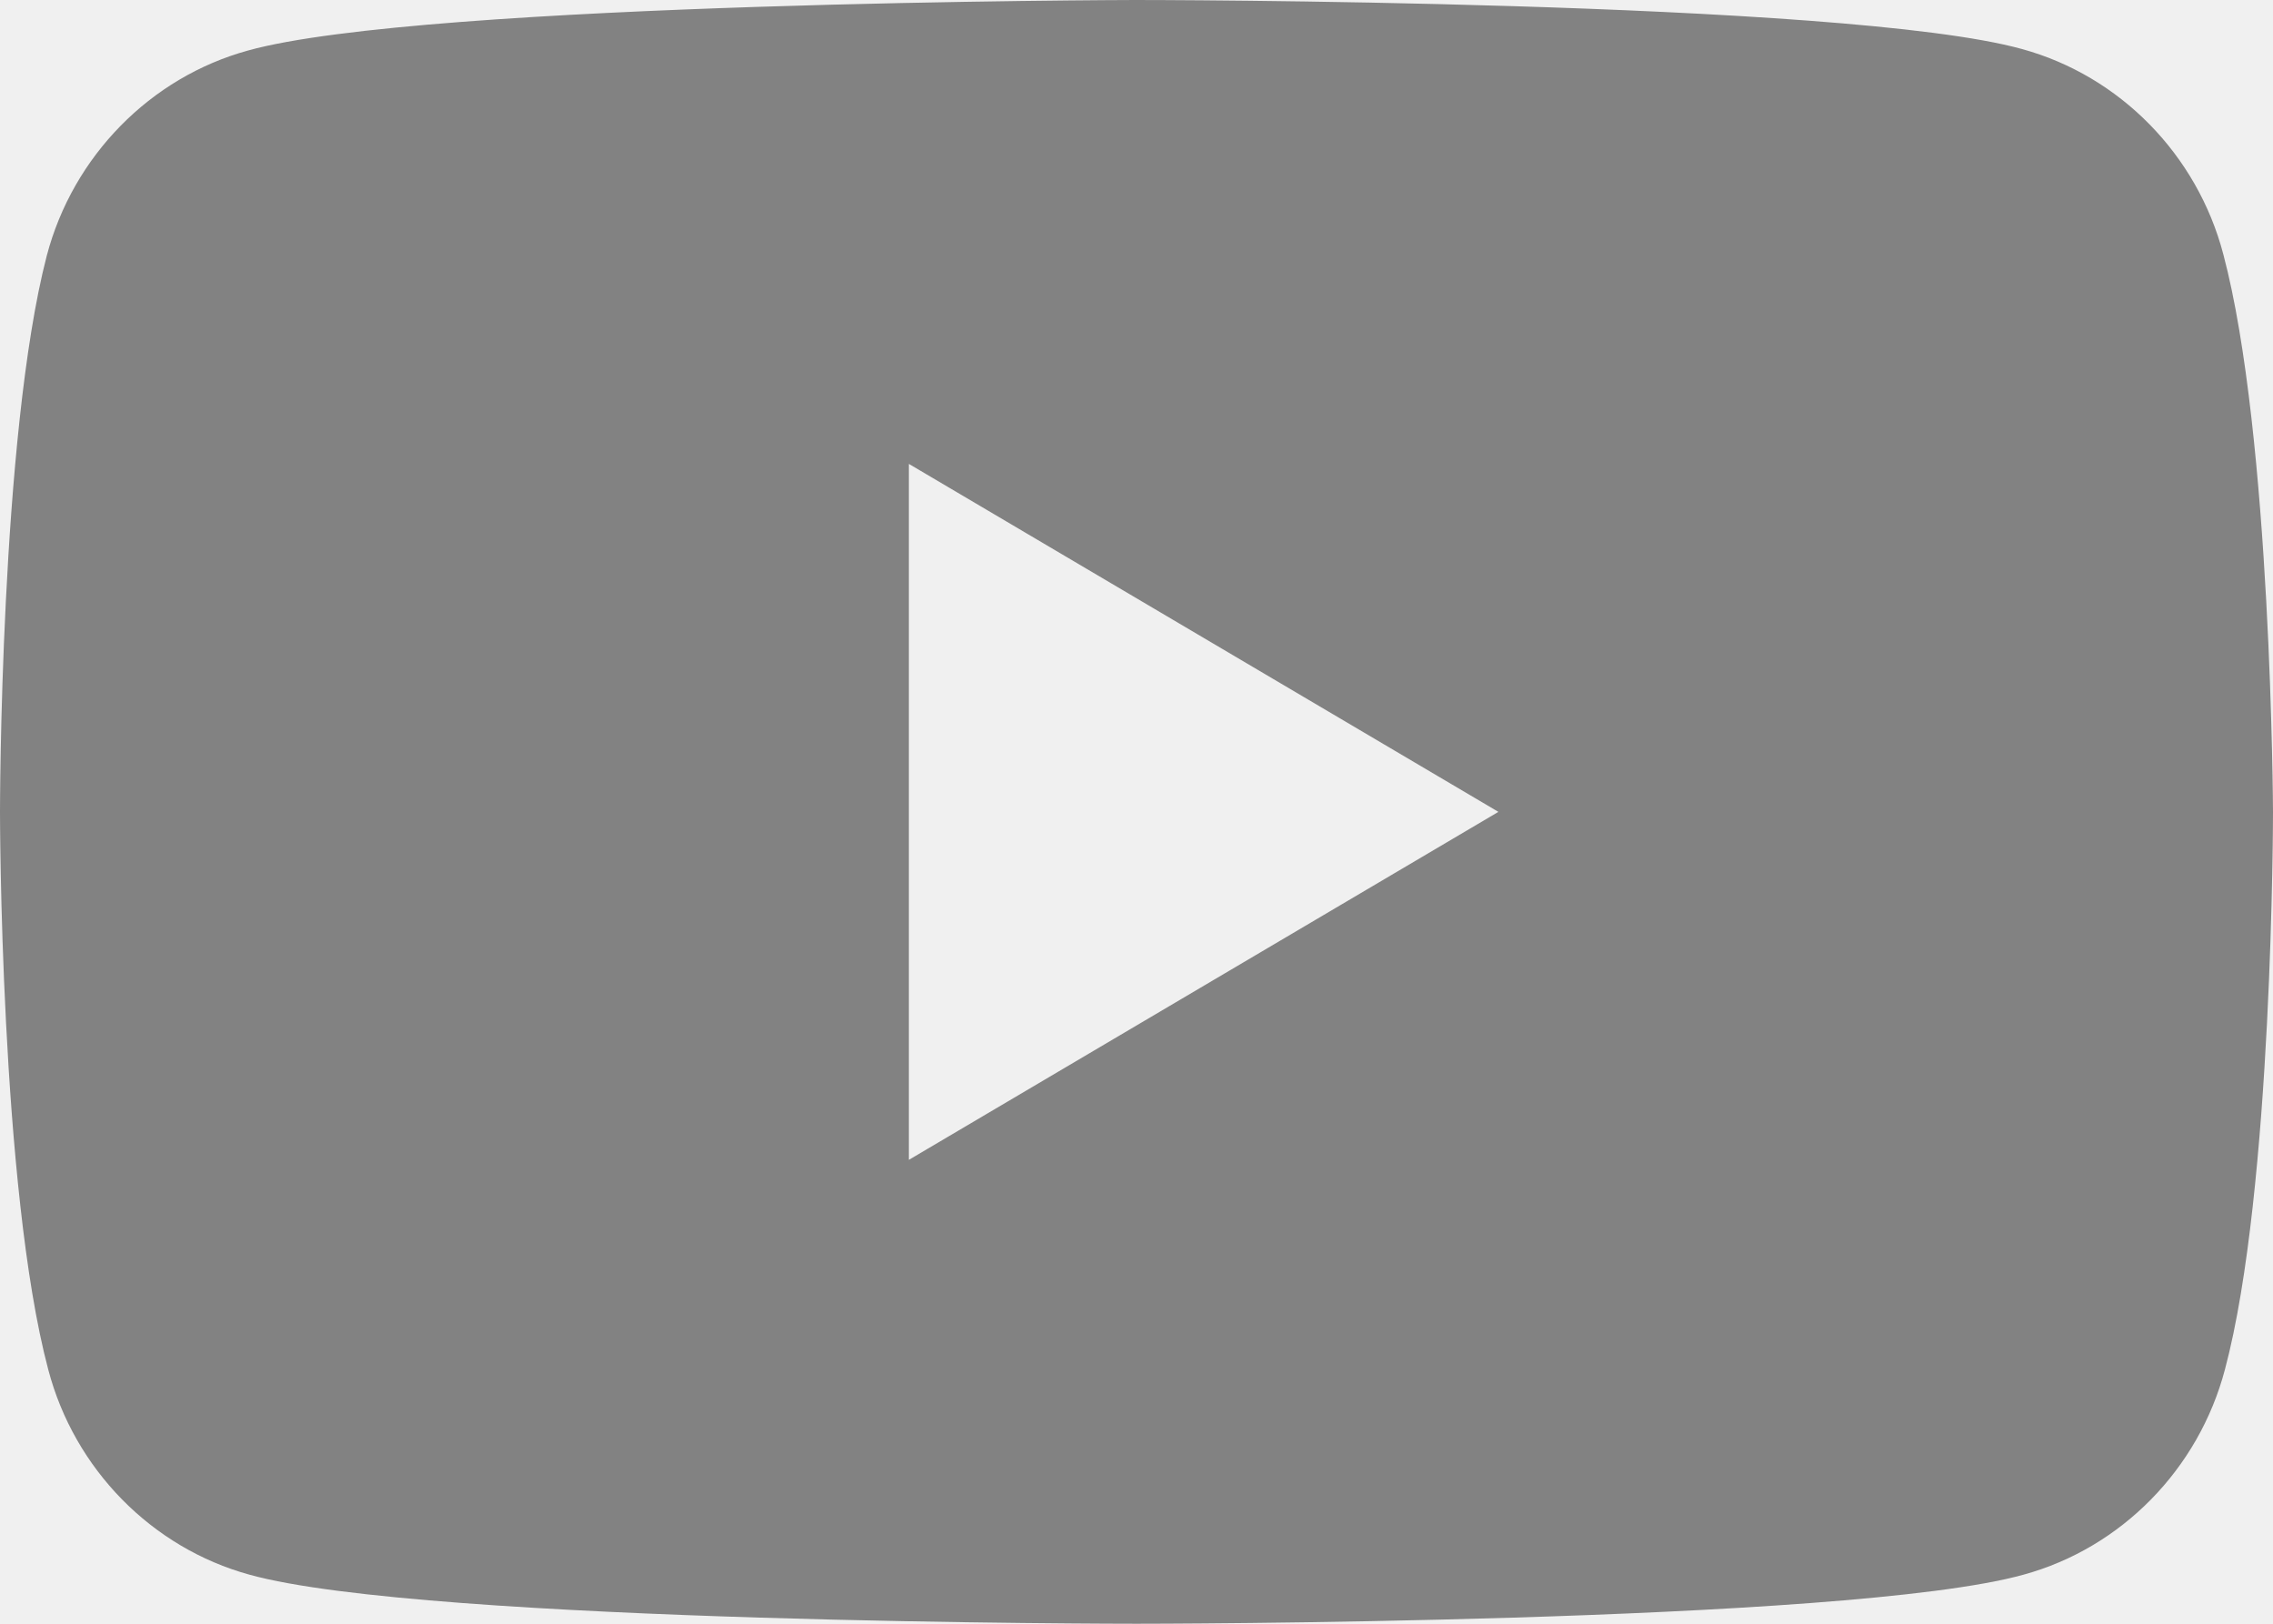
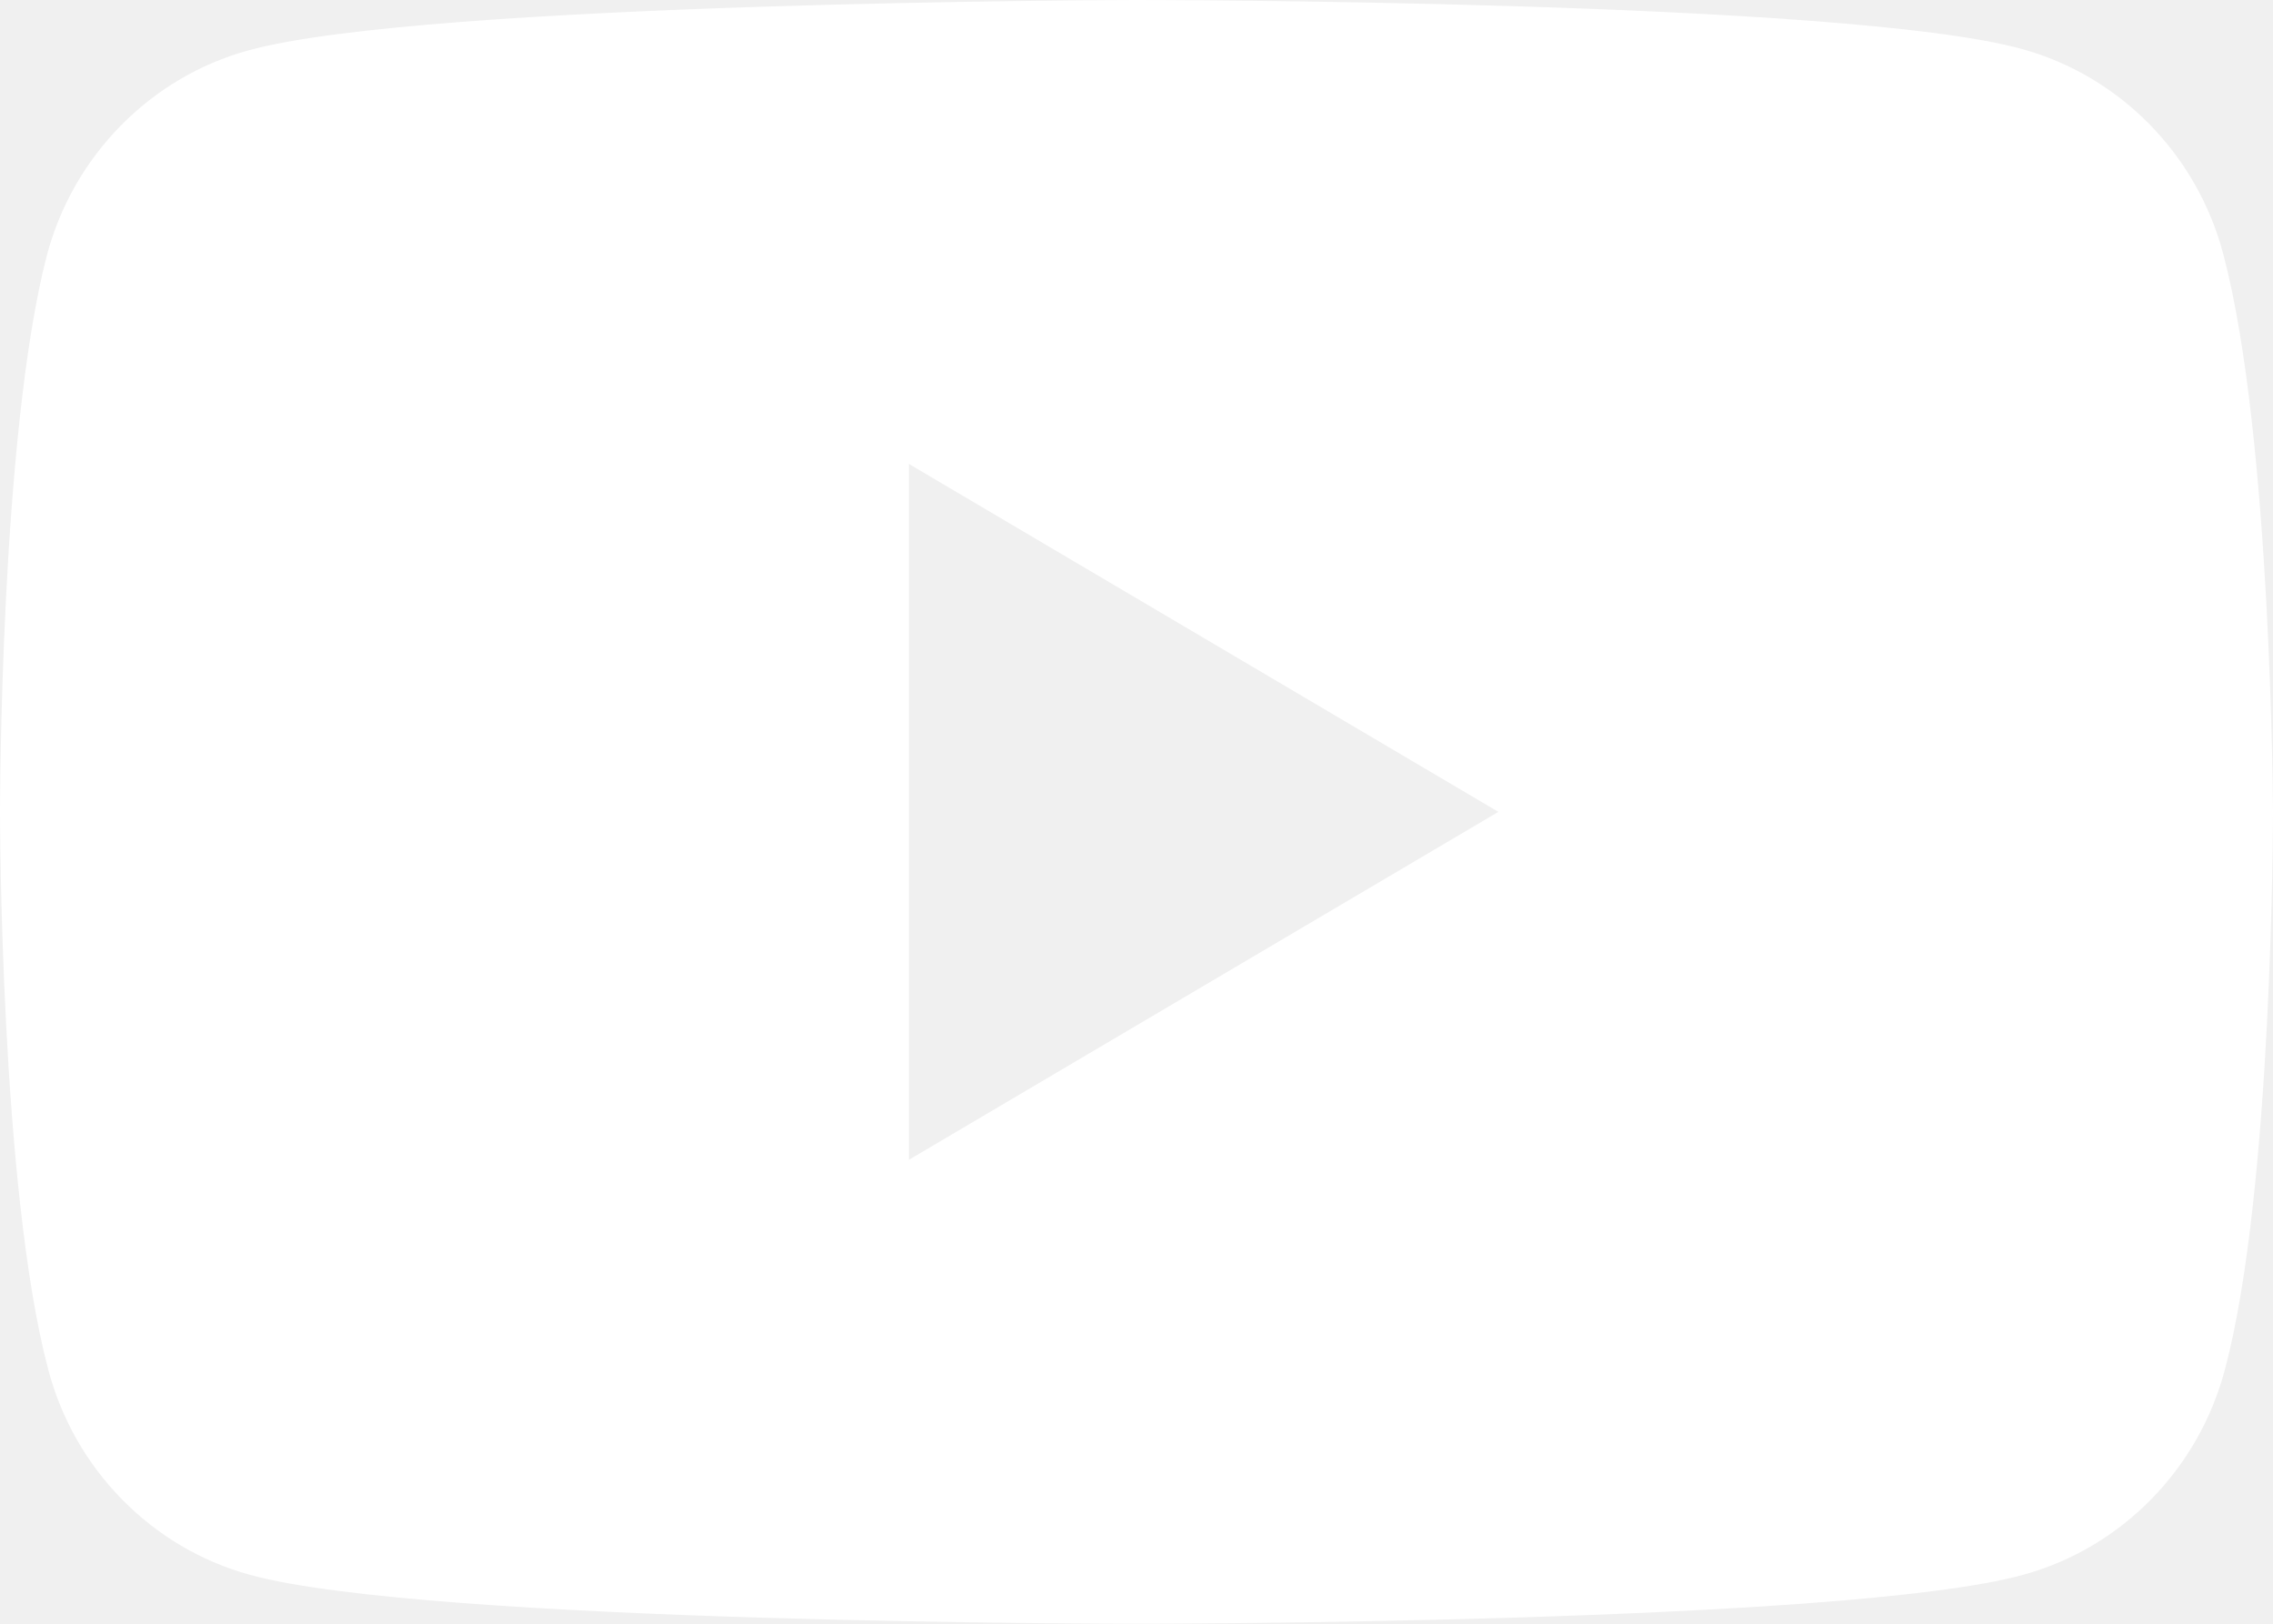
<svg xmlns="http://www.w3.org/2000/svg" width="14" height="10" viewBox="0 0 14 10" fill="none">
-   <path fill-rule="evenodd" clip-rule="evenodd" d="M12.454 0.302C13.056 0.467 13.533 0.952 13.694 1.566C13.991 2.683 14 5 14 5C14 5 14 7.326 13.704 8.434C13.542 9.048 13.066 9.533 12.463 9.698C11.376 10 7 10 7 10C7 10 2.624 10 1.537 9.698C0.935 9.533 0.458 9.048 0.297 8.434C0 7.317 0 5 0 5C0 5 0 2.683 0.288 1.575C0.449 0.962 0.926 0.476 1.528 0.311C2.615 0.009 6.991 0 6.991 0C6.991 0 11.367 0 12.454 0.302ZM9.229 5L5.598 7.143V2.857L9.229 5Z" fill="#828282" />
+   <path fill-rule="evenodd" clip-rule="evenodd" d="M12.454 0.302C13.056 0.467 13.533 0.952 13.694 1.566C13.991 2.683 14 5 14 5C14 5 14 7.326 13.704 8.434C13.542 9.048 13.066 9.533 12.463 9.698C11.376 10 7 10 7 10C7 10 2.624 10 1.537 9.698C0.935 9.533 0.458 9.048 0.297 8.434C0 7.317 0 5 0 5C0 5 0 2.683 0.288 1.575C0.449 0.962 0.926 0.476 1.528 0.311C2.615 0.009 6.991 0 6.991 0C6.991 0 11.367 0 12.454 0.302ZM9.229 5L5.598 7.143V2.857L9.229 5Z" fill="white" />
</svg>
